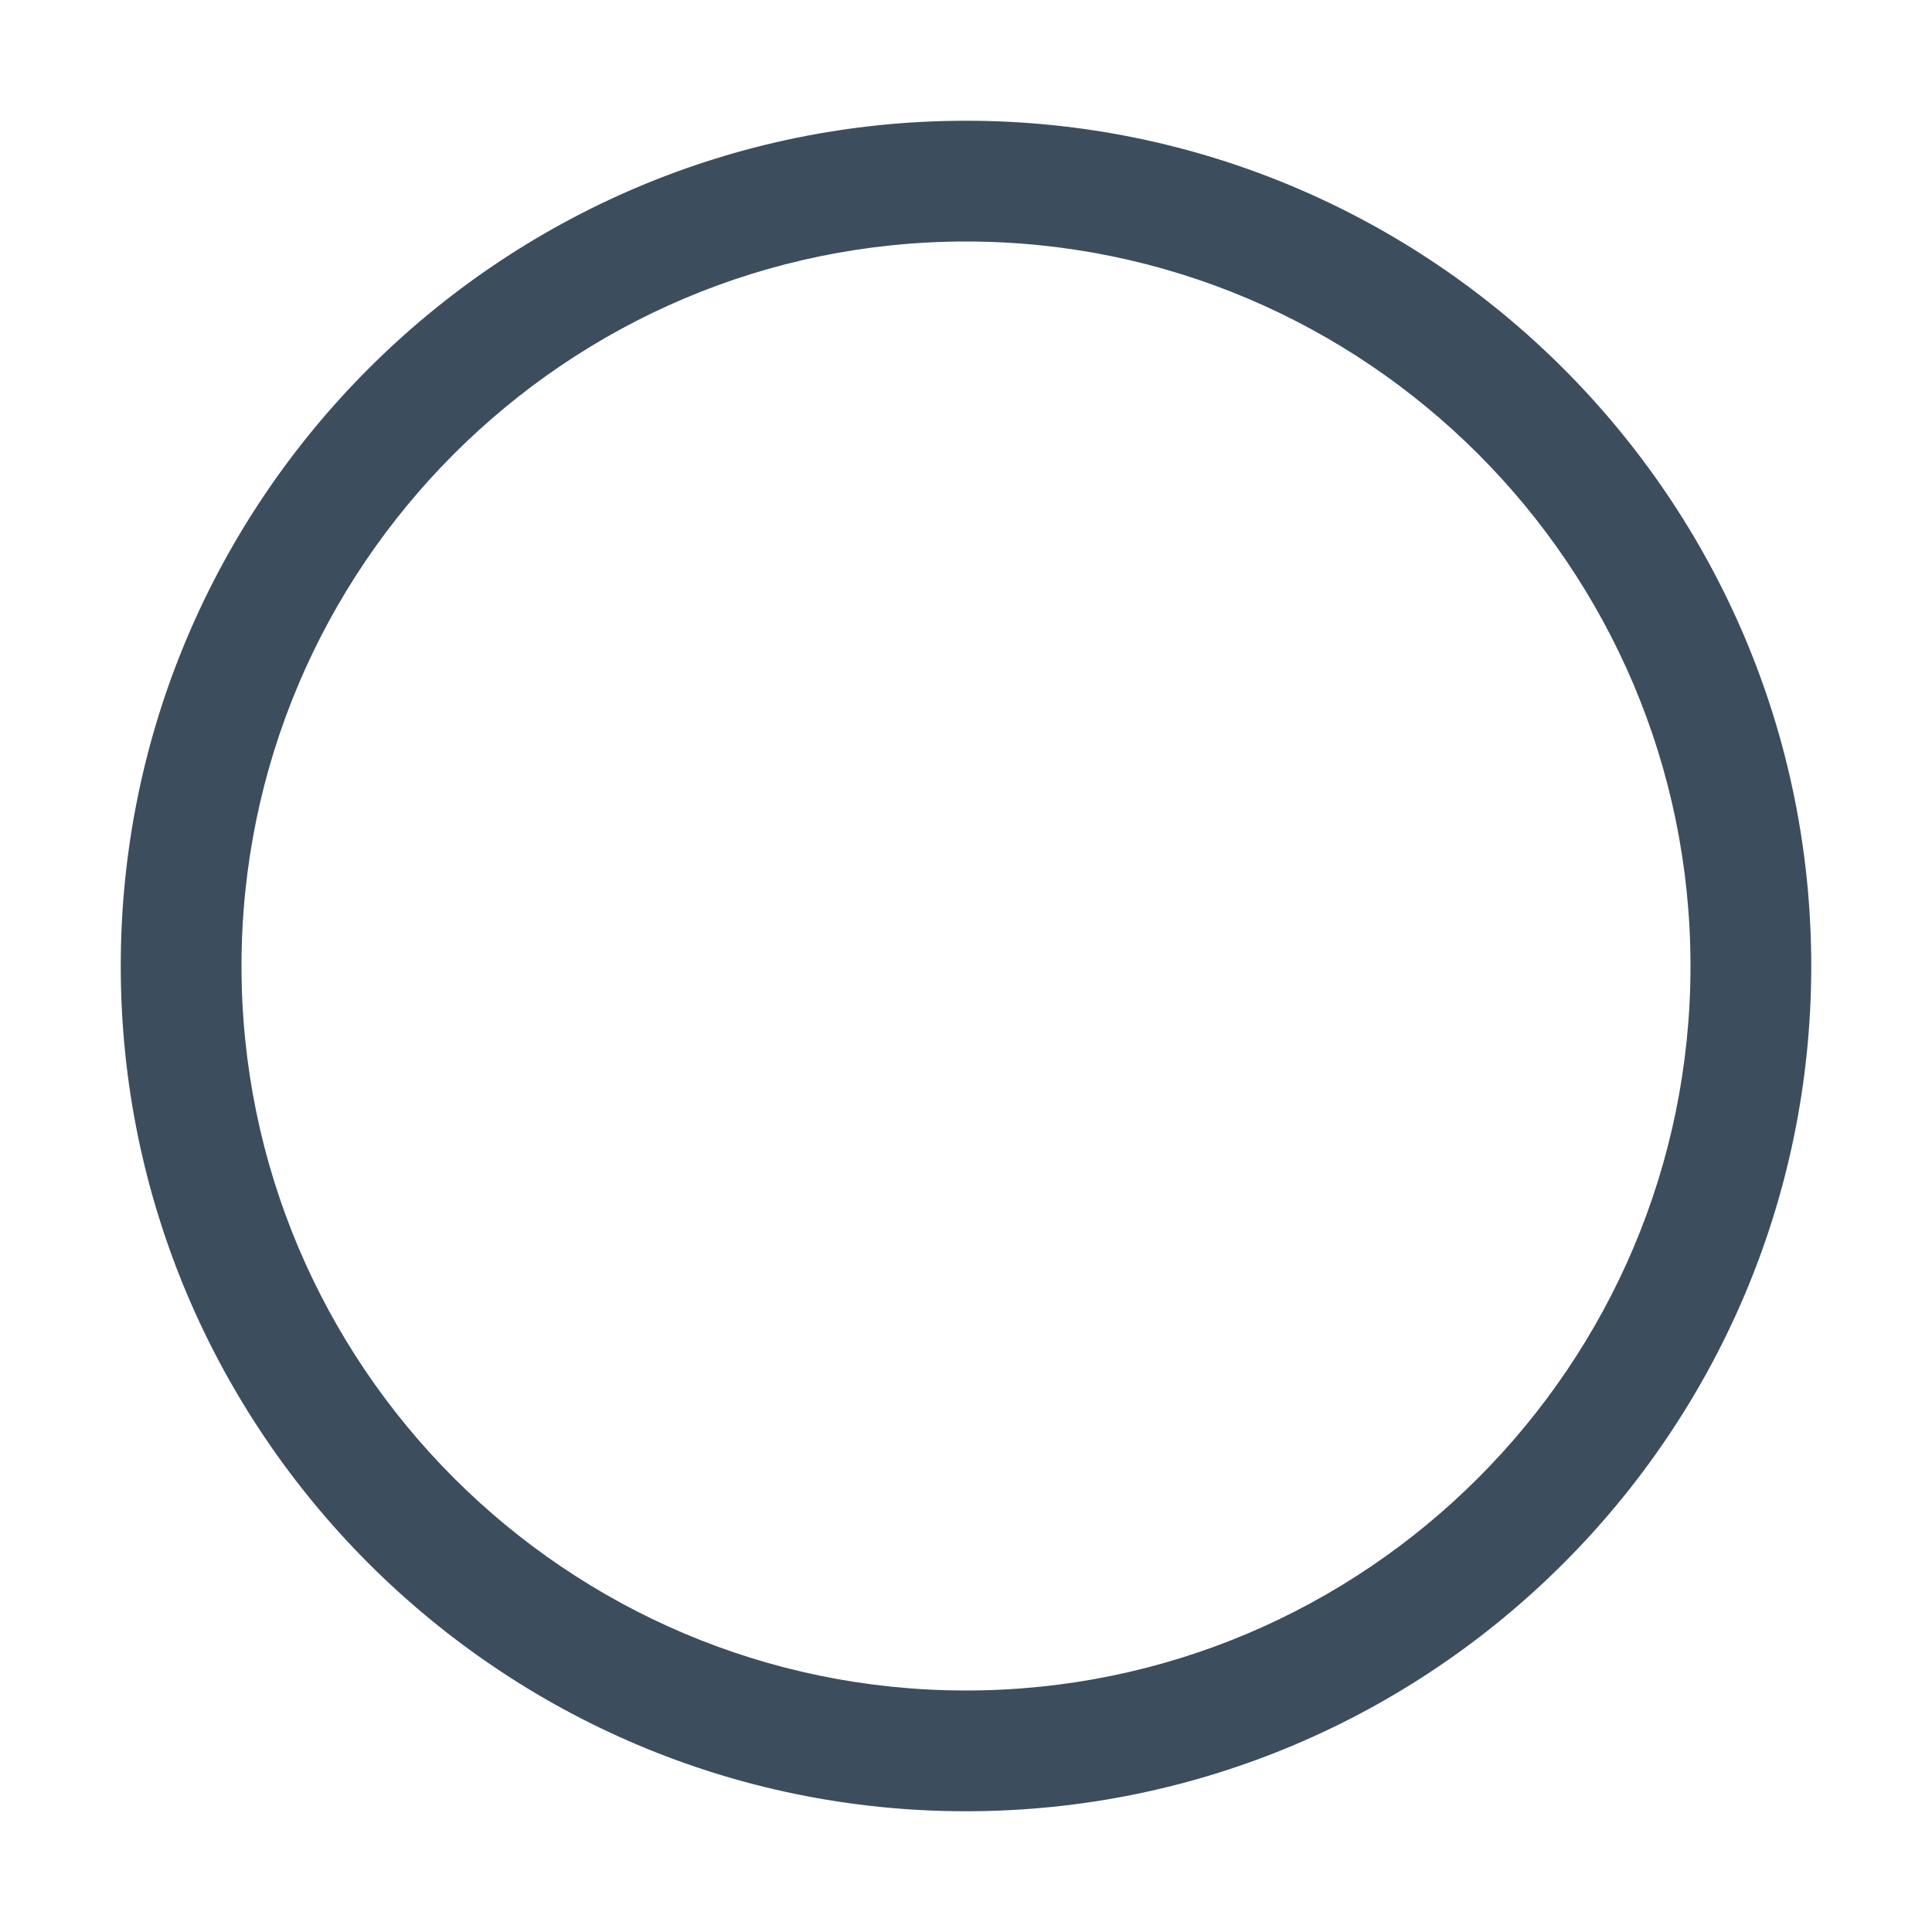
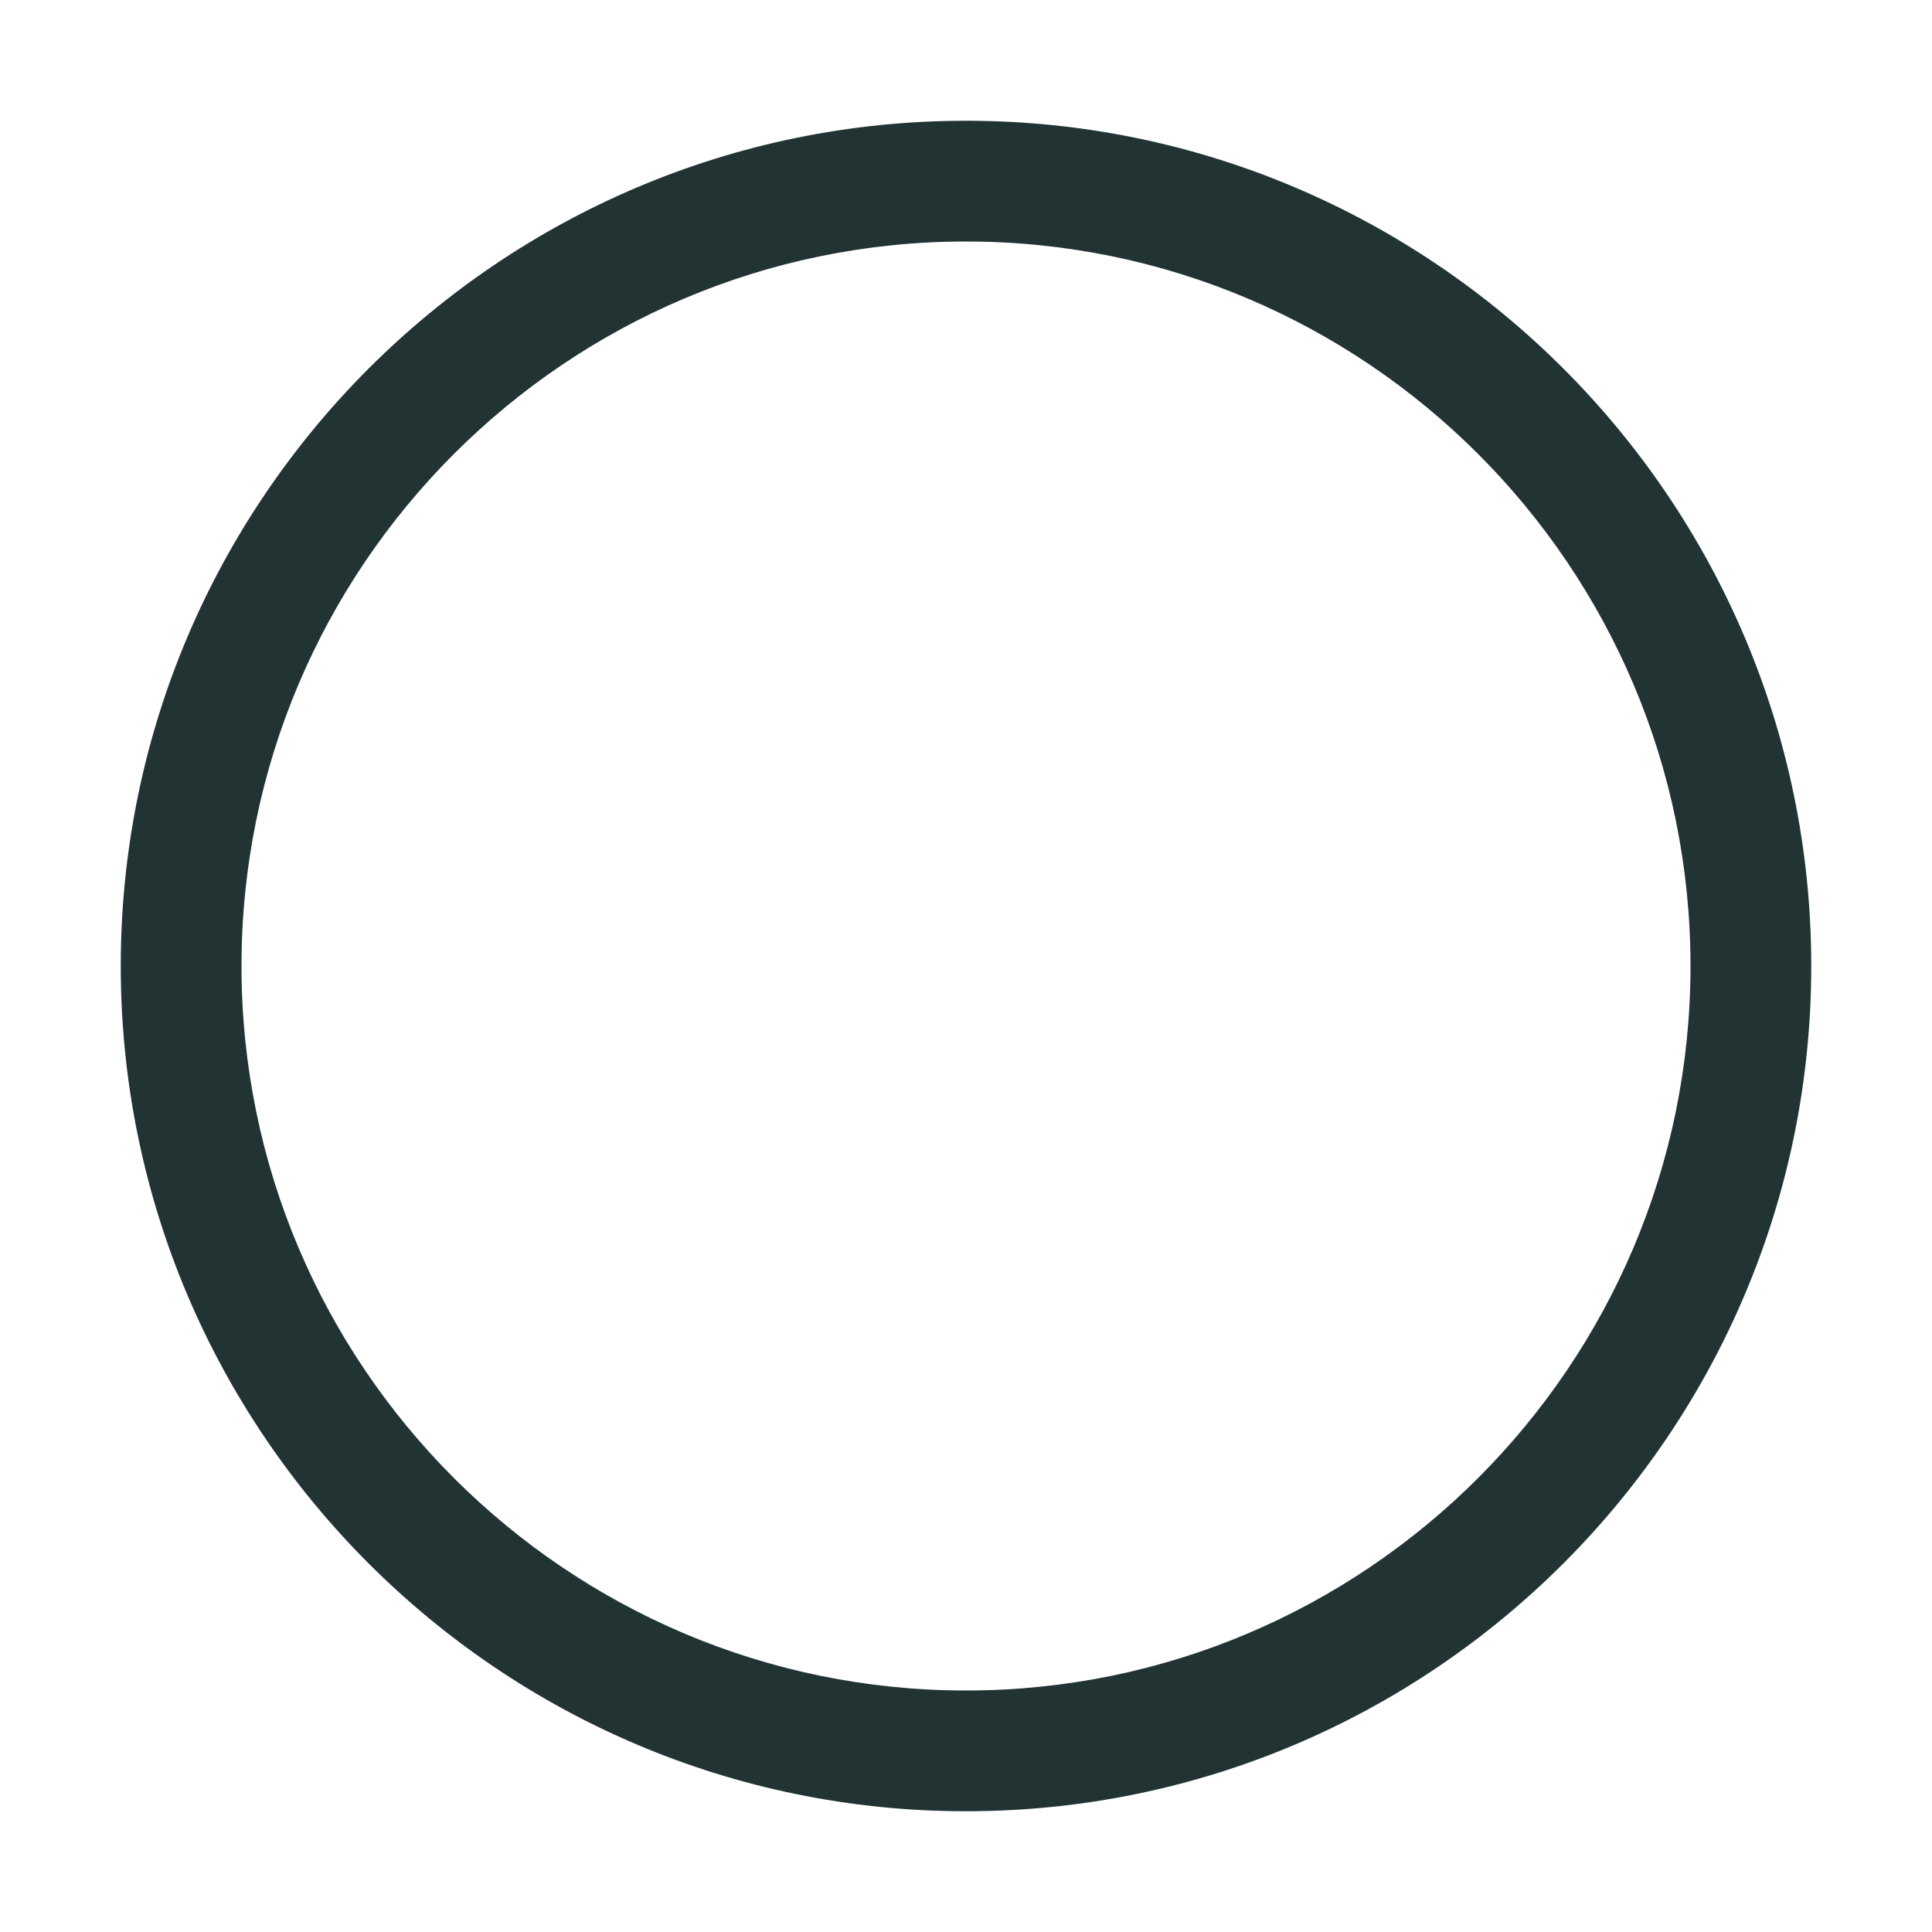
<svg xmlns="http://www.w3.org/2000/svg" class="icon" width="24" height="24" viewBox="0 0 1024 1024">
-   <path fill="#3c4d5e" d="M512 960C264.96 960 64 759.04 64 512S264.96 64 512 64s448 200.96 448 448-200.96 448-448 448zm0-832c-211.744 0-384 172.256-384 384s172.256 384 384 384 384-172.256 384-384-172.256-384-384-384z" />
+   <path fill="#233" d="M512 960C264.96 960 64 759.04 64 512S264.96 64 512 64s448 200.96 448 448-200.96 448-448 448zm0-832c-211.744 0-384 172.256-384 384s172.256 384 384 384 384-172.256 384-384-172.256-384-384-384z" />
</svg>
